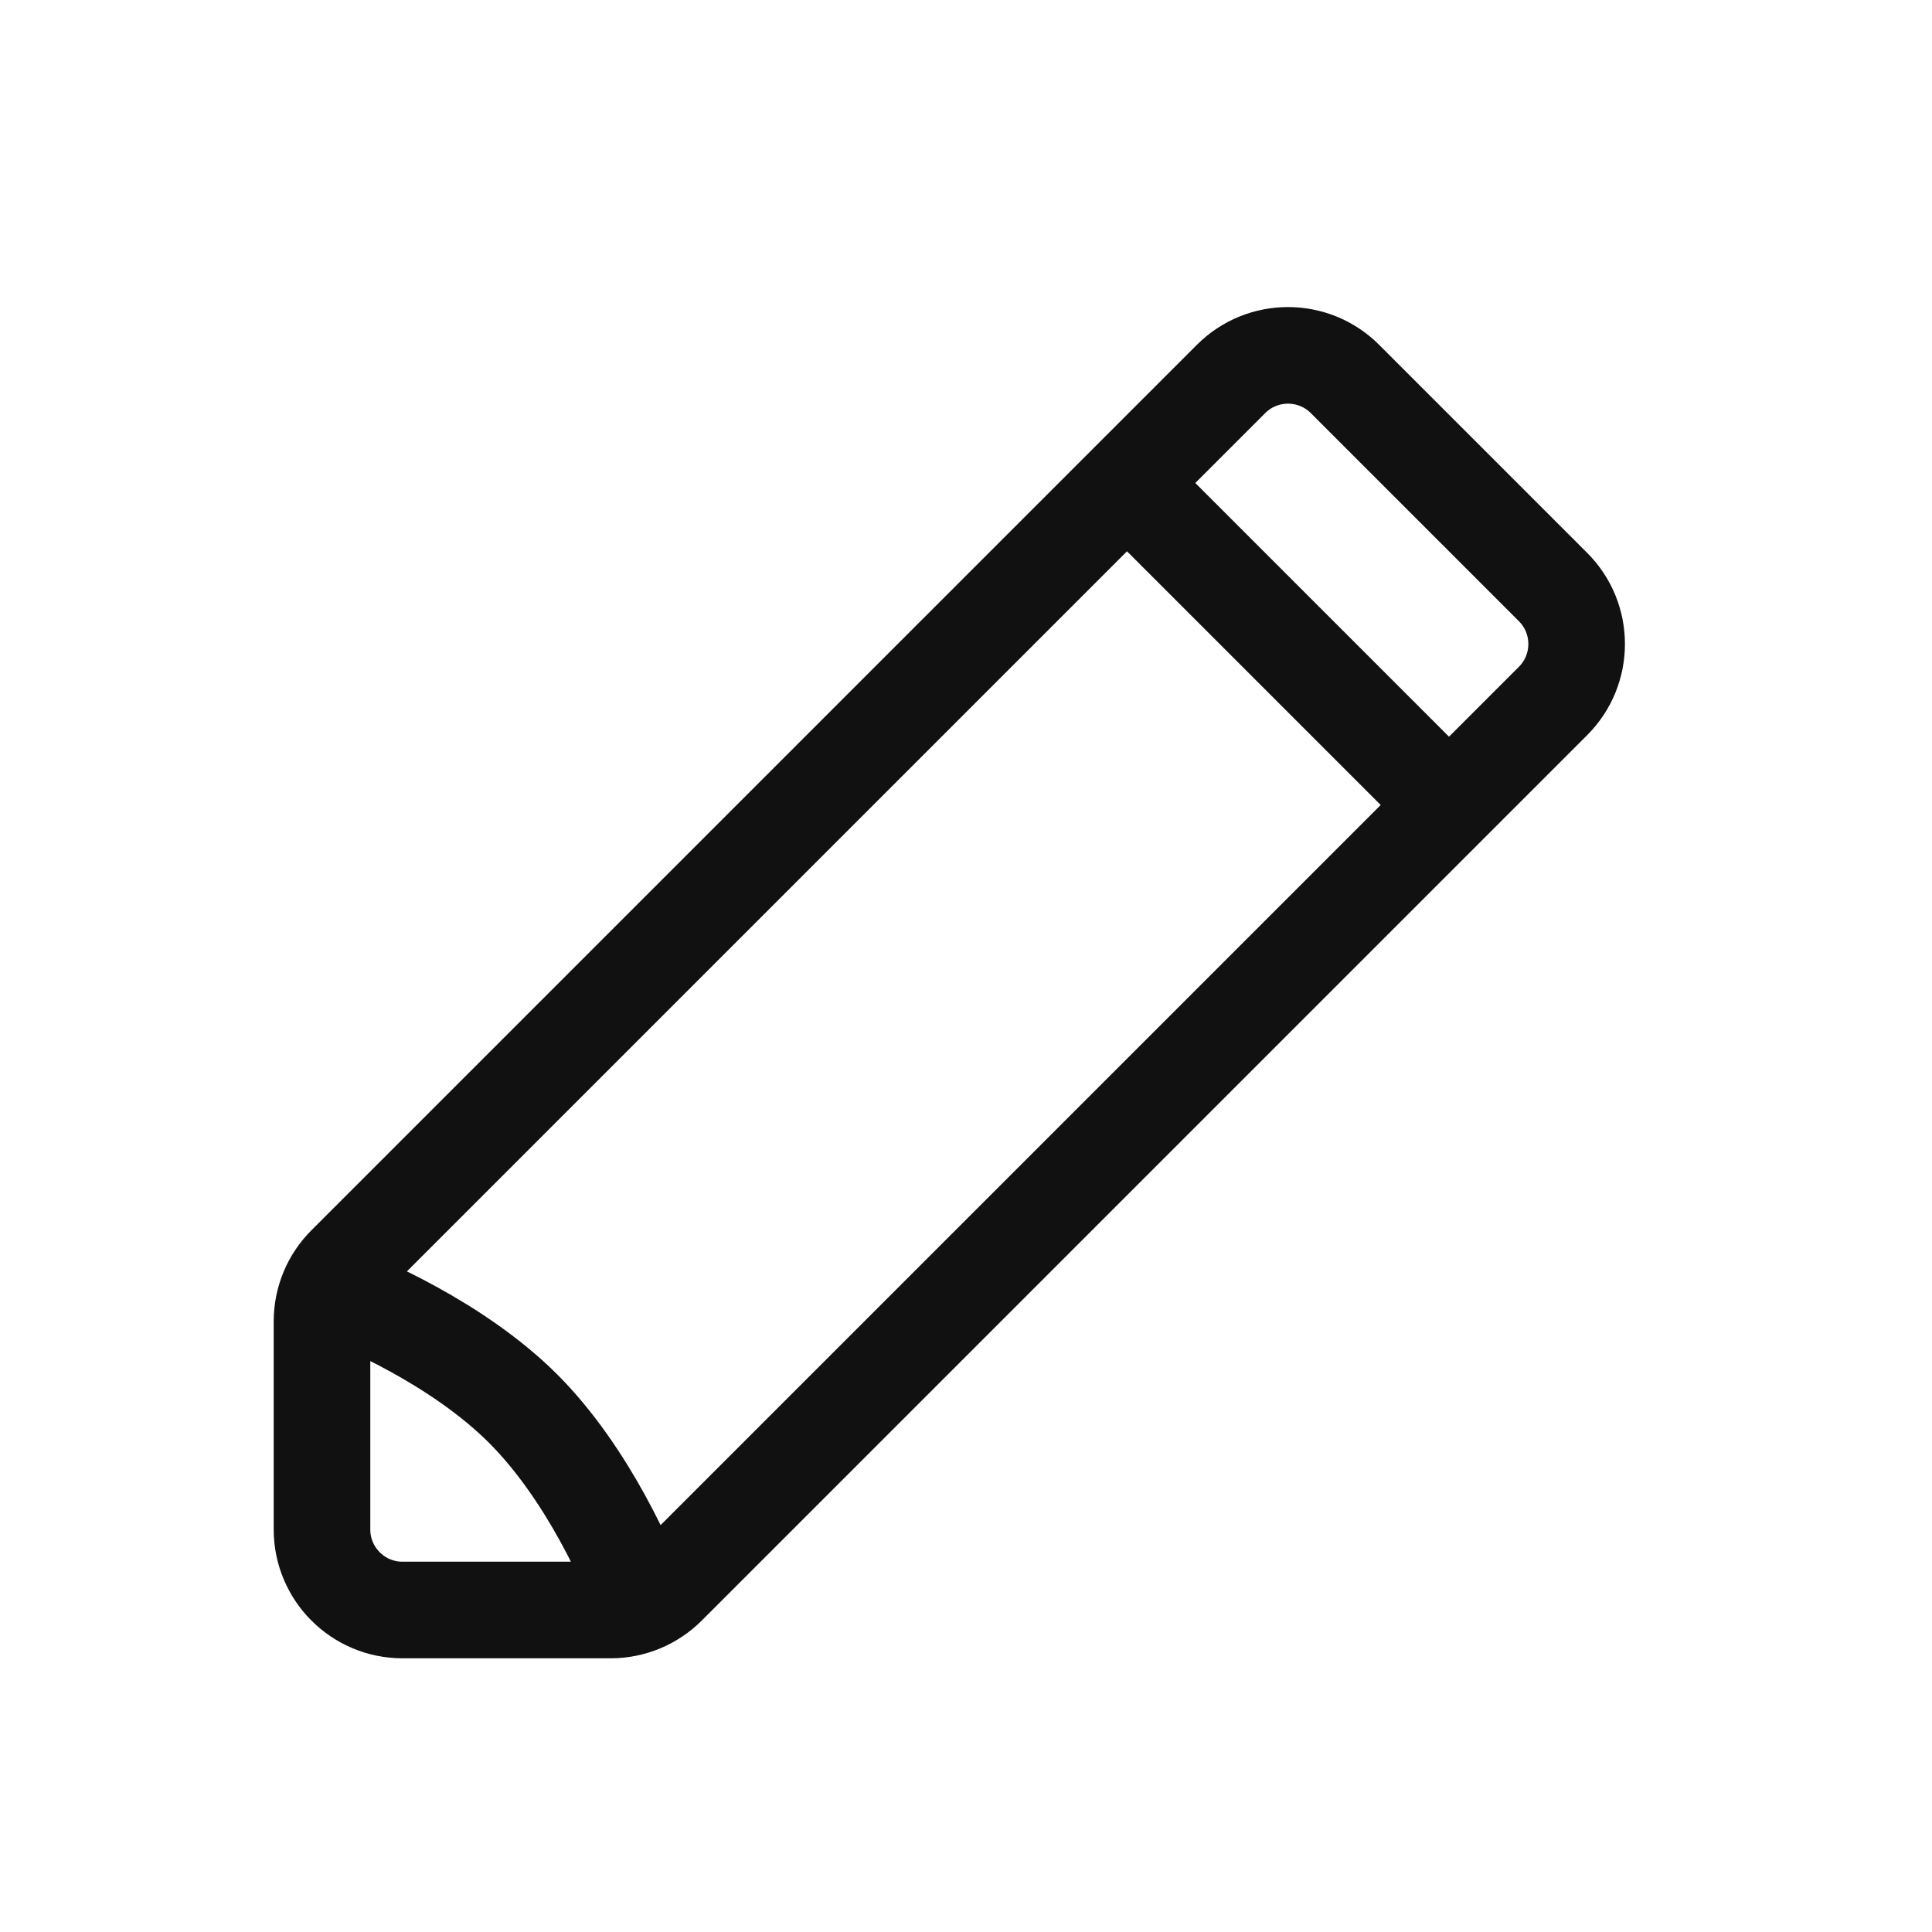
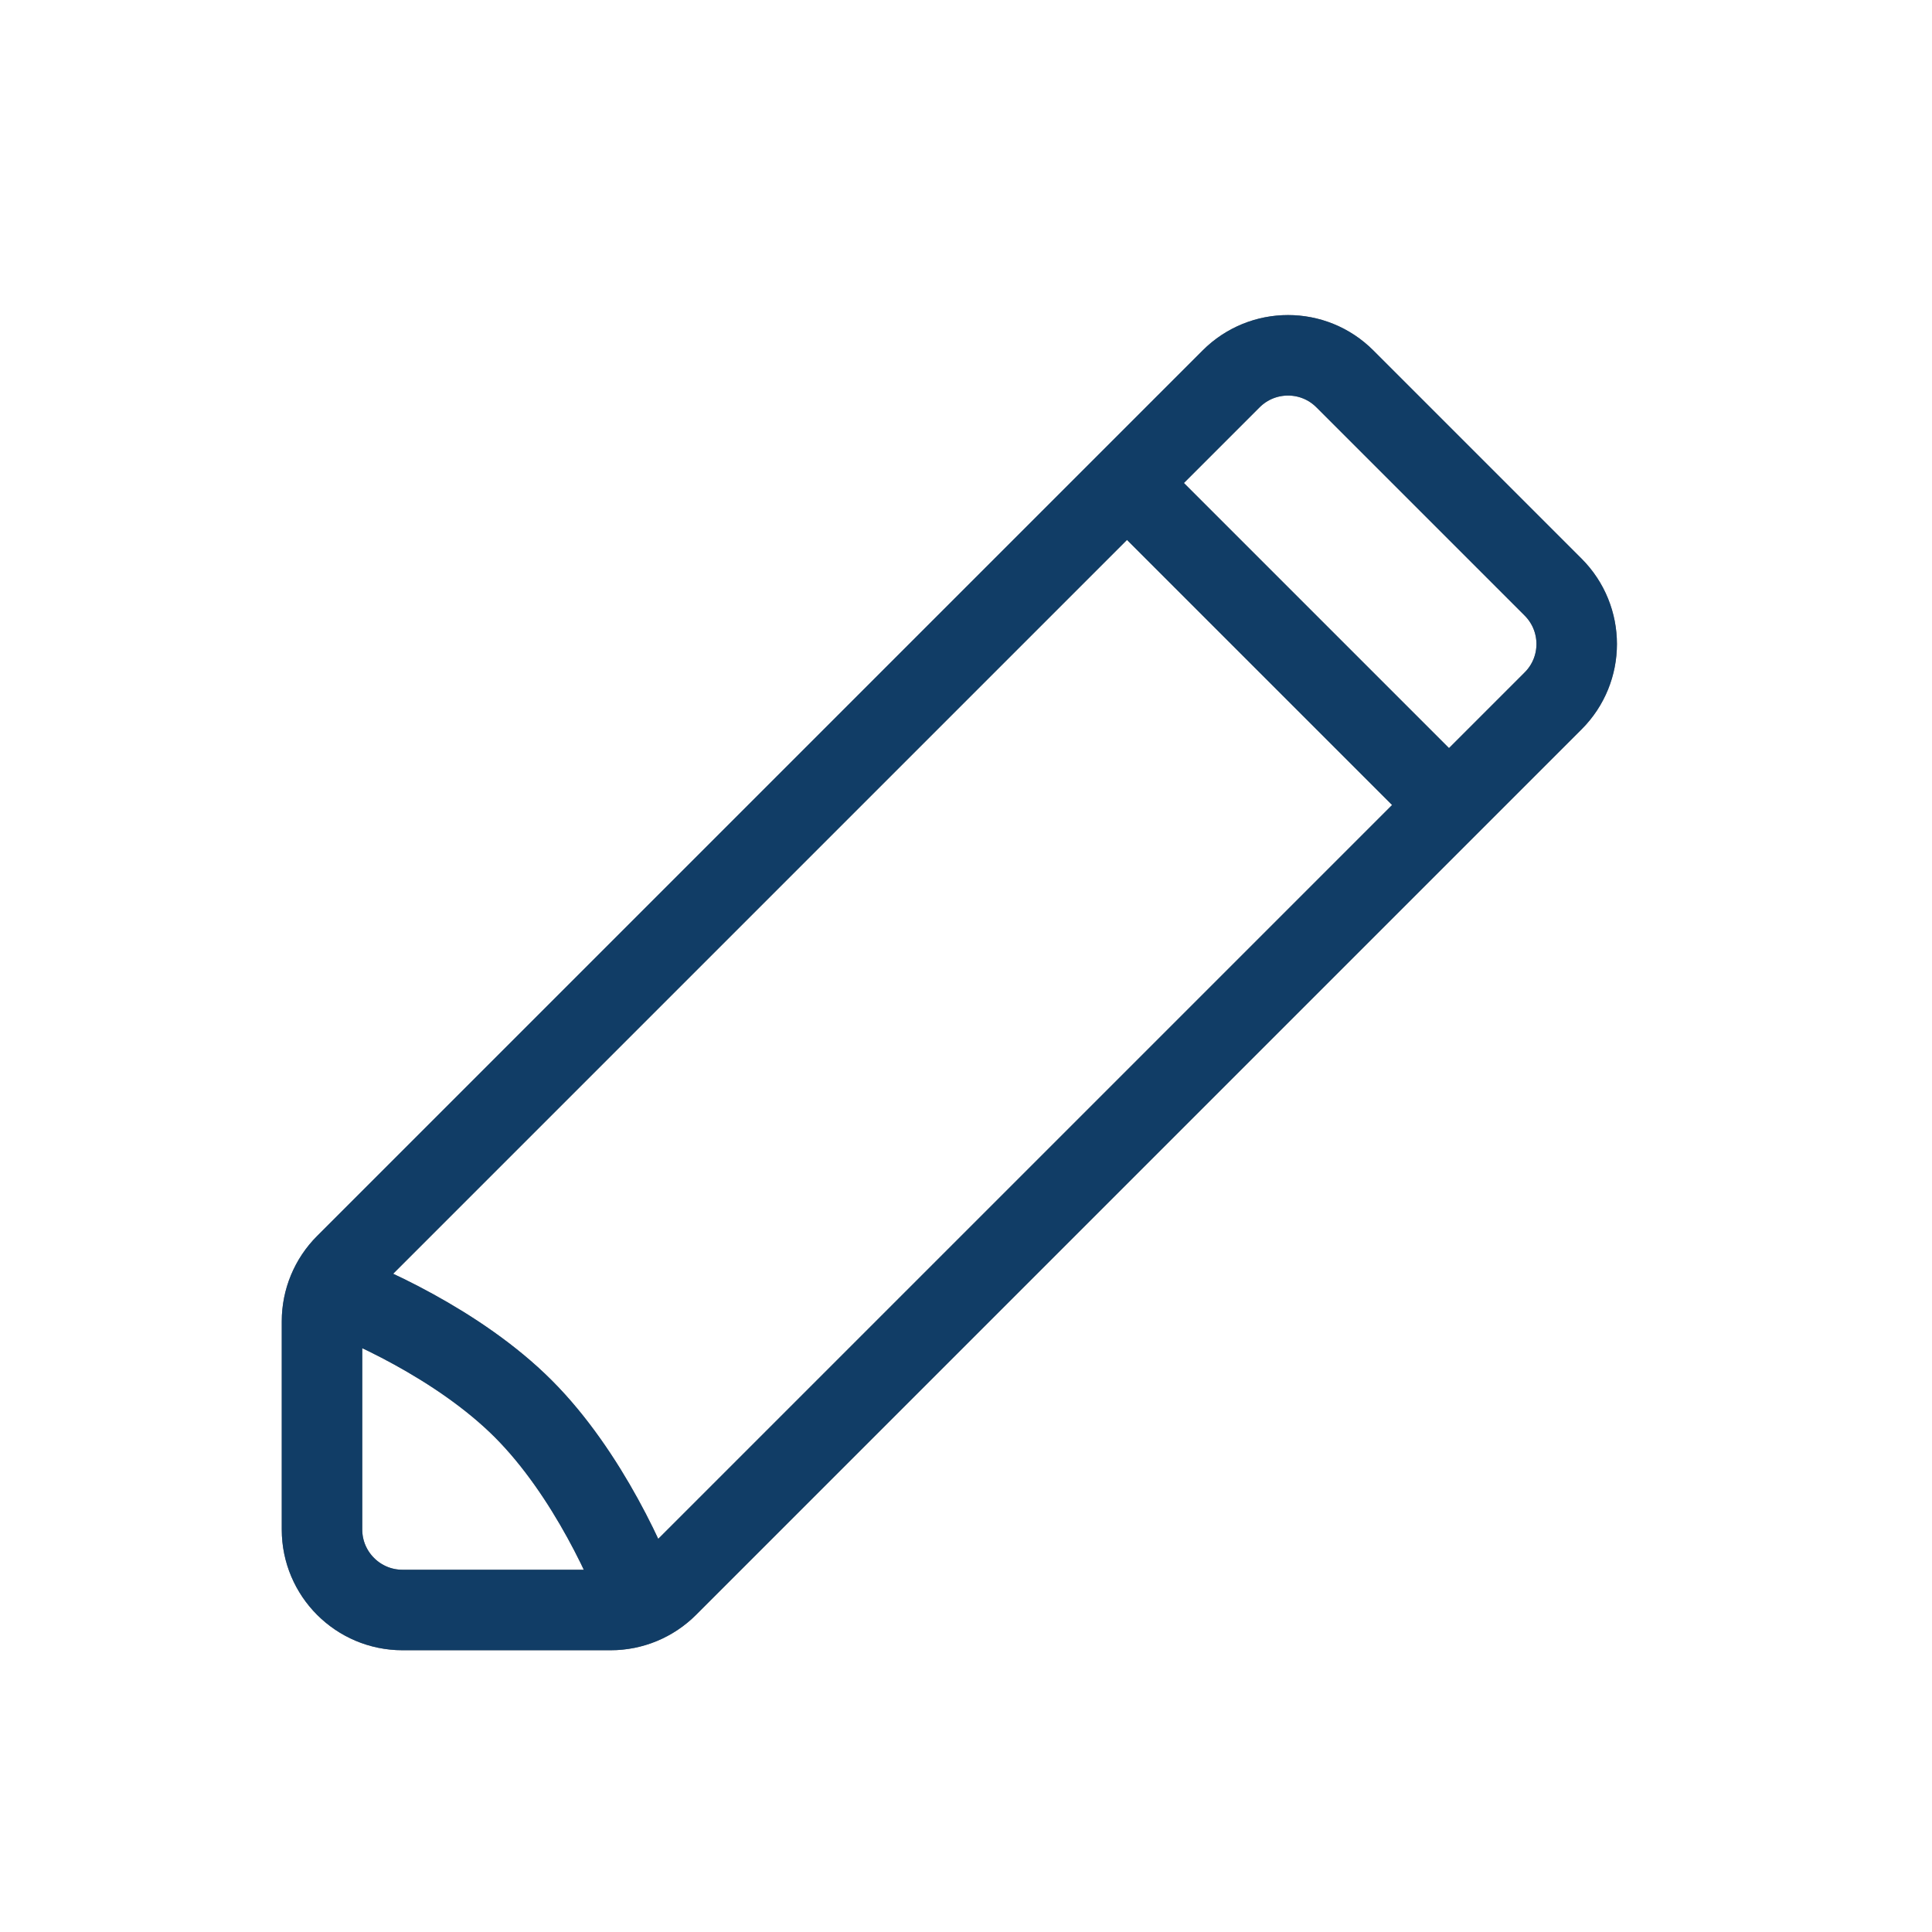
- <svg xmlns="http://www.w3.org/2000/svg" width="24" height="24" viewBox="0 0 24 24" fill="none">
-   <path d="M4.293 15.707L15.293 4.707C15.683 4.317 16.317 4.317 16.707 4.707L19.293 7.293C19.683 7.683 19.683 8.317 19.293 8.707L8.293 19.707C8.105 19.895 7.851 20 7.586 20H5C4.448 20 4 19.552 4 19V16.414C4 16.149 4.105 15.895 4.293 15.707Z" stroke="#111111" stroke-width="1.2" stroke-linecap="round" />
-   <path d="M14 6L18 10" stroke="#111111" stroke-width="1.2" />
-   <path d="M4 16C4.5 16.167 5.7 16.7 6.5 17.5C7.3 18.3 7.833 19.5 8 20" stroke="#111111" stroke-width="1.2" />
+ <svg xmlns="http://www.w3.org/2000/svg" width="24" height="24" viewBox="0 0 24 24" fill="none" version="1.1" id="svg3">
+   <defs id="defs1">
+     <style id="current-color-scheme" type="text/css">
+          .ColorScheme-Text { color:#e6f0f5; }
+          .ColorScheme-Highlight { color:#2179cb; }
+          .ColorScheme-Background { color:#e4e4e4; }
+       </style>
+   </defs>
+   <defs id="defs3" />
+   <path id="path3" d="m 4,16 c 0.5,0.167 1.7,0.7 2.5,1.5 0.8,0.8 1.333,2 1.5,2.5 m 6,-14 4,4 M 4.293,15.707 15.293,4.707 c 0.391,-0.391 1.024,-0.391 1.414,0 l 2.586,2.586 c 0.391,0.391 0.391,1.024 0,1.414 L 8.293,19.707 C 8.105,19.895 7.851,20 7.586,20 H 5 C 4.448,20 4,19.552 4,19 V 16.414 C 4,16.149 4.105,15.895 4.293,15.707 Z" style="stroke:#000000;stroke-opacity:1" />
+   <path id="path3" d="m 4,16 c 0.5,0.167 1.7,0.7 2.5,1.5 0.8,0.8 1.333,2 1.5,2.5 m 6,-14 4,4 M 4.293,15.707 15.293,4.707 c 0.391,-0.391 1.024,-0.391 1.414,0 l 2.586,2.586 c 0.391,0.391 0.391,1.024 0,1.414 L 8.293,19.707 C 8.105,19.895 7.851,20 7.586,20 H 5 C 4.448,20 4,19.552 4,19 V 16.414 C 4,16.149 4.105,15.895 4.293,15.707 Z" style="stroke:currentColor;opacity:0.5" class="ColorScheme-Highlight" />
</svg>
